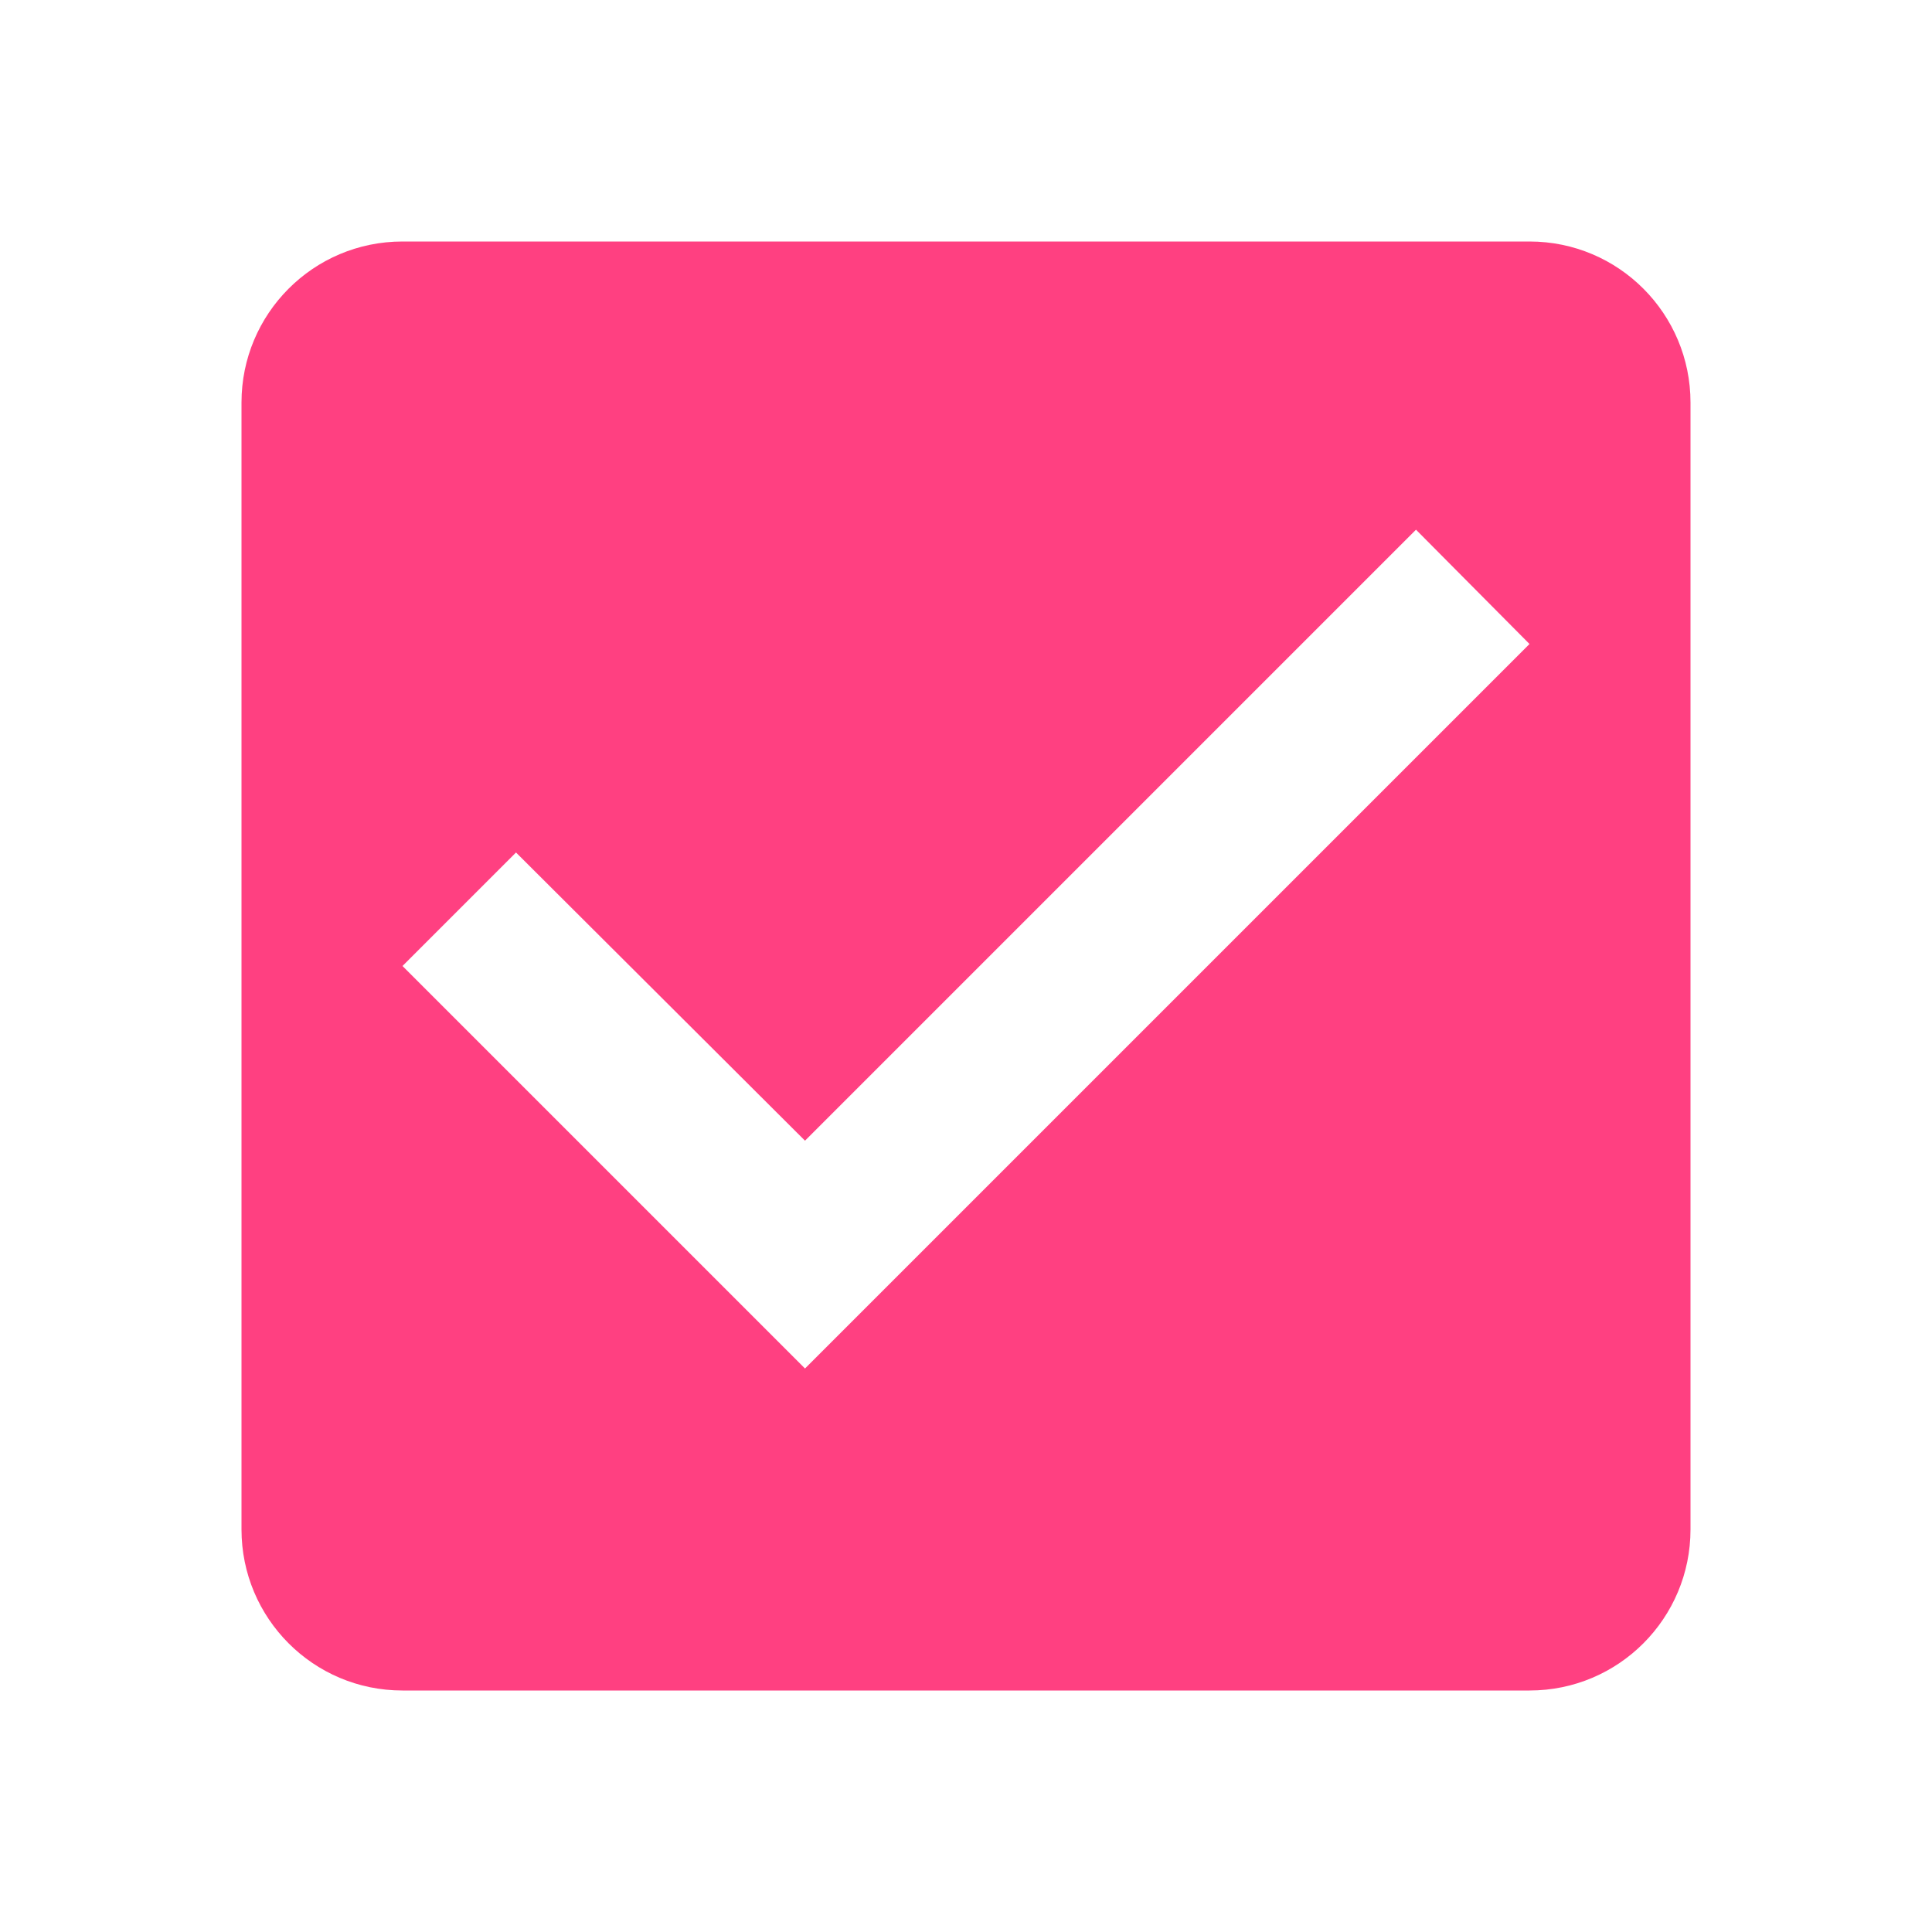
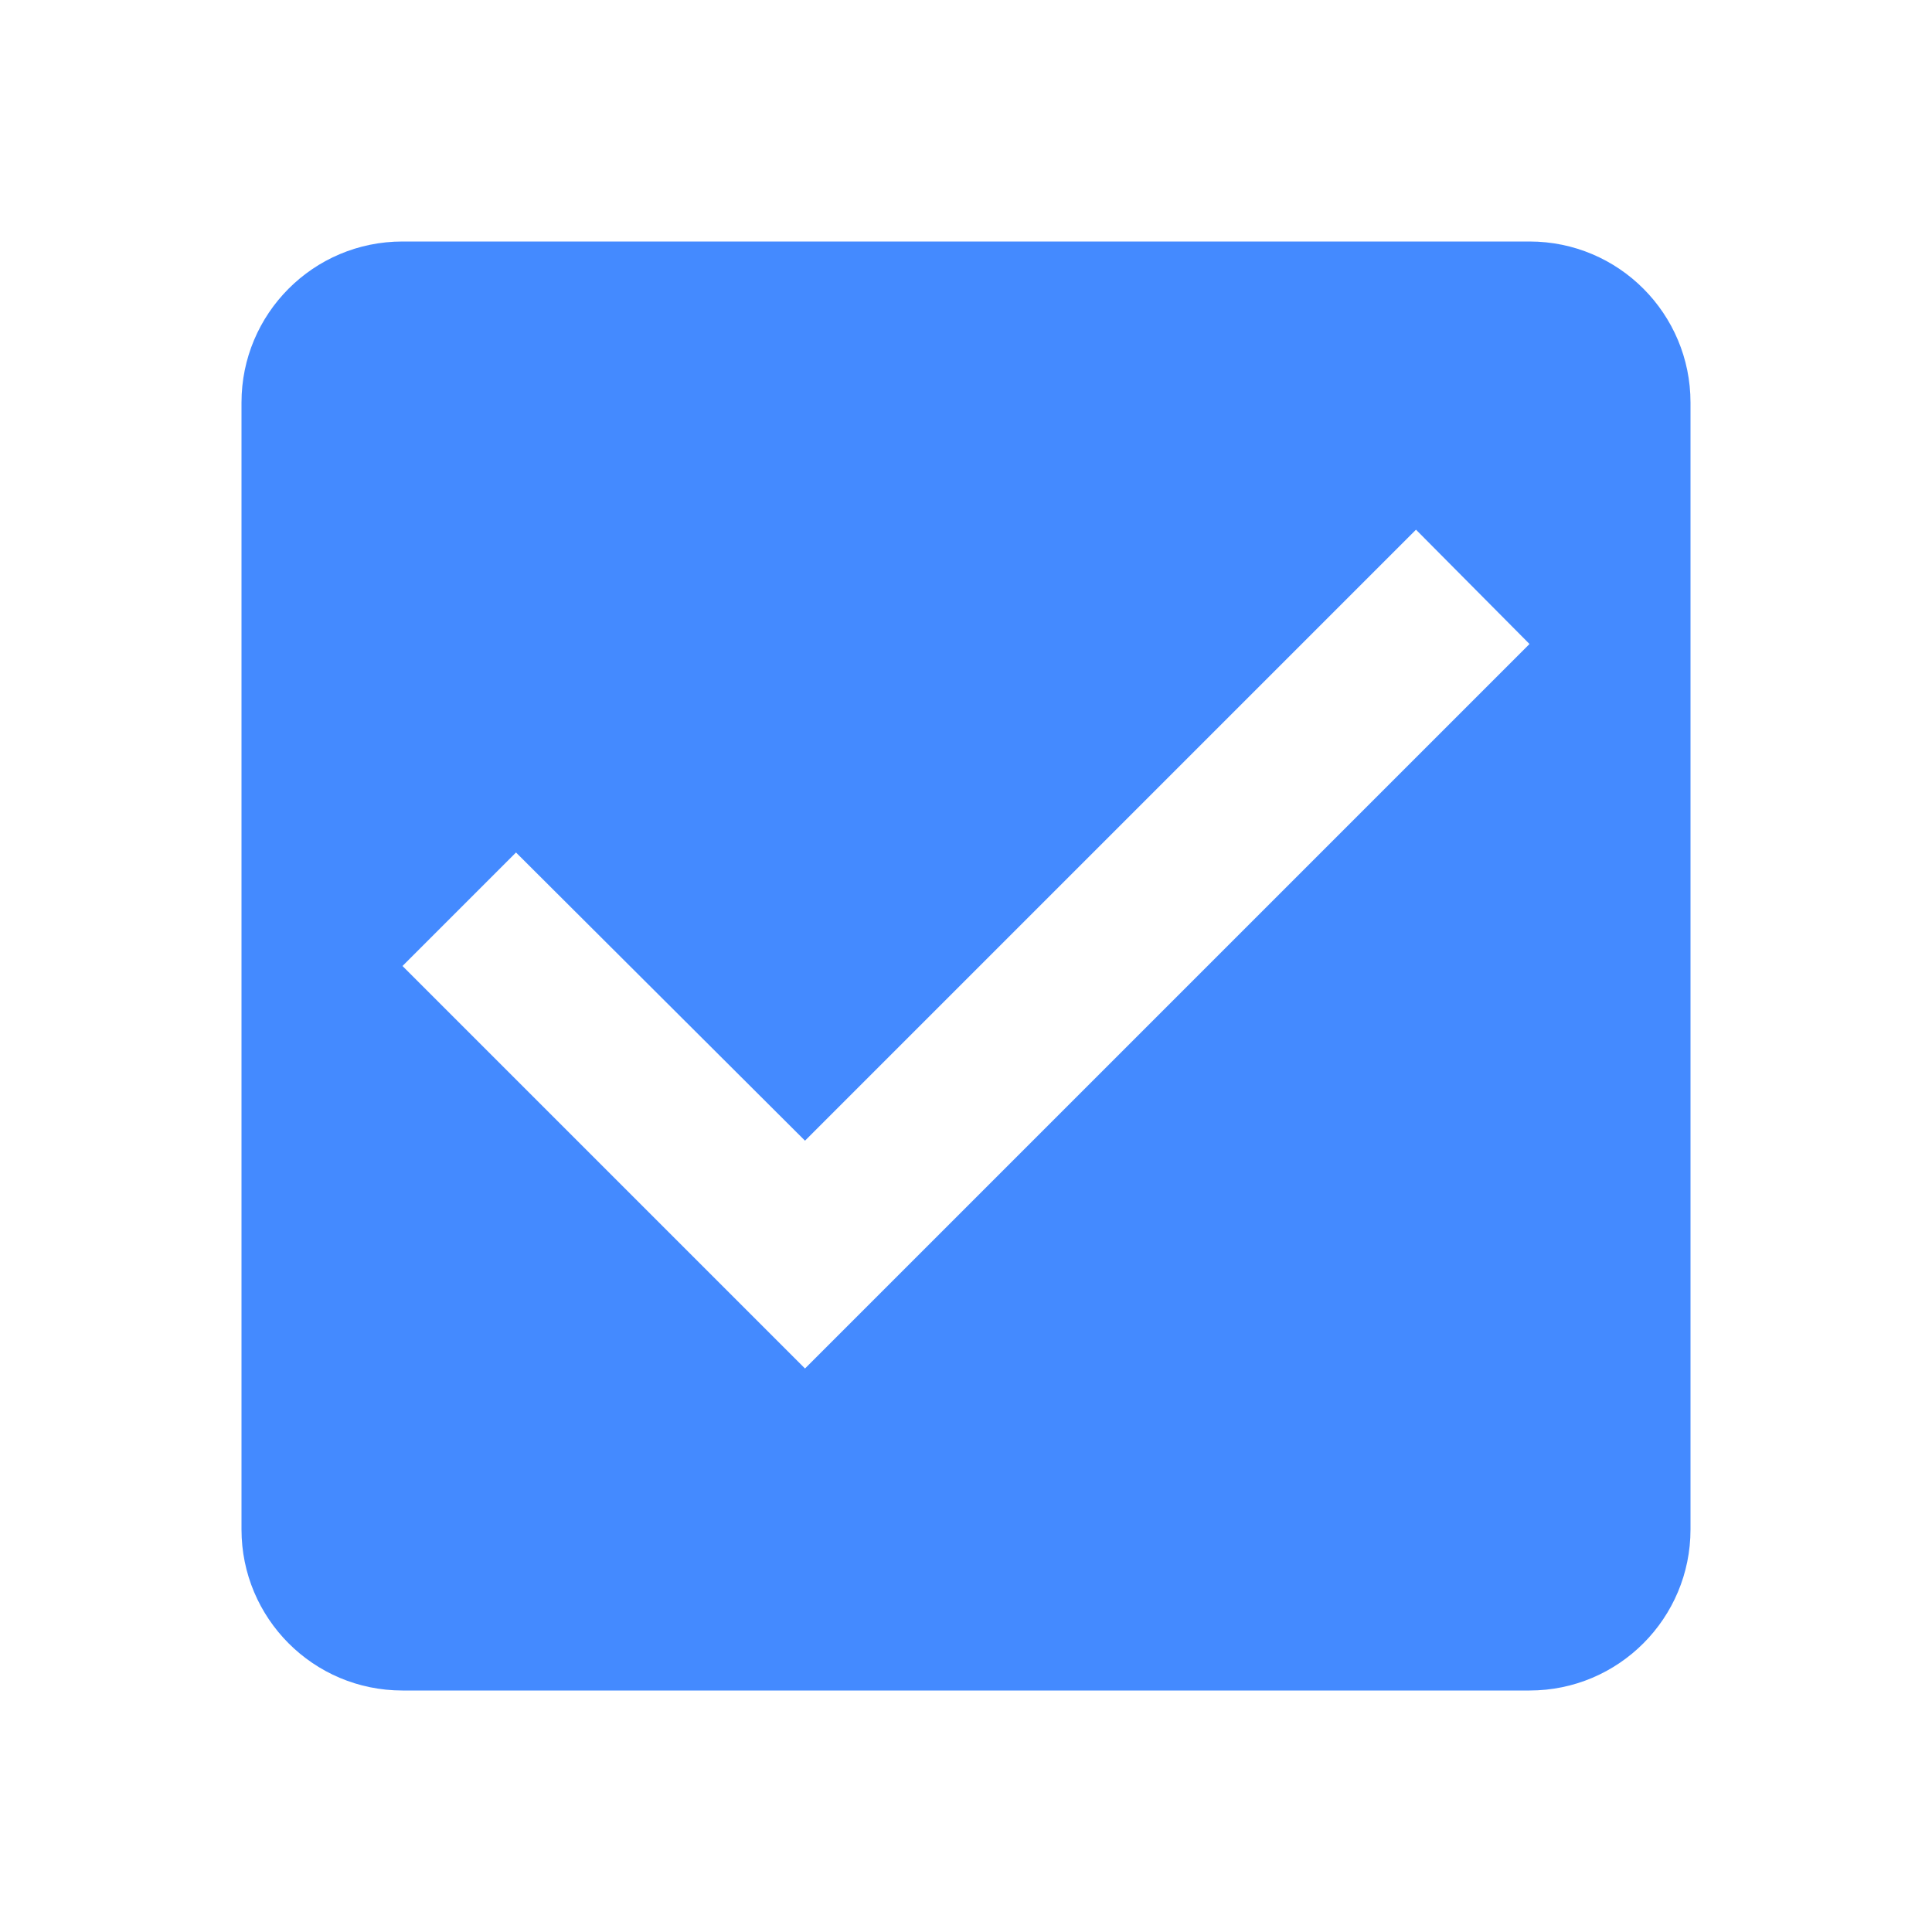
<svg xmlns="http://www.w3.org/2000/svg" fill="#000000" height="24" viewBox="0 0 24 24" width="24" id="svg2" version="1.1">
  <defs id="defs10" />
-   <path d="M19 3H5c-1.11 0-2 .9-2 2v14c0 1.1.89 2 2 2h14c1.11 0 2-.9 2-2V5c0-1.1-.89-2-2-2zm-9 14l-5-5 1.41-1.41L10 14.17l7.59-7.59L19 8l-9 9z" id="path6" style="fill:#ff4081;fill-opacity:1" />
+   <path d="M19 3H5c-1.11 0-2 .9-2 2v14c0 1.1.89 2 2 2h14c1.11 0 2-.9 2-2V5c0-1.1-.89-2-2-2zm-9 14l-5-5 1.41-1.41L10 14.17l7.59-7.59L19 8l-9 9z" id="path6" style="fill:#448aff;fill-opacity:1" />
</svg>
